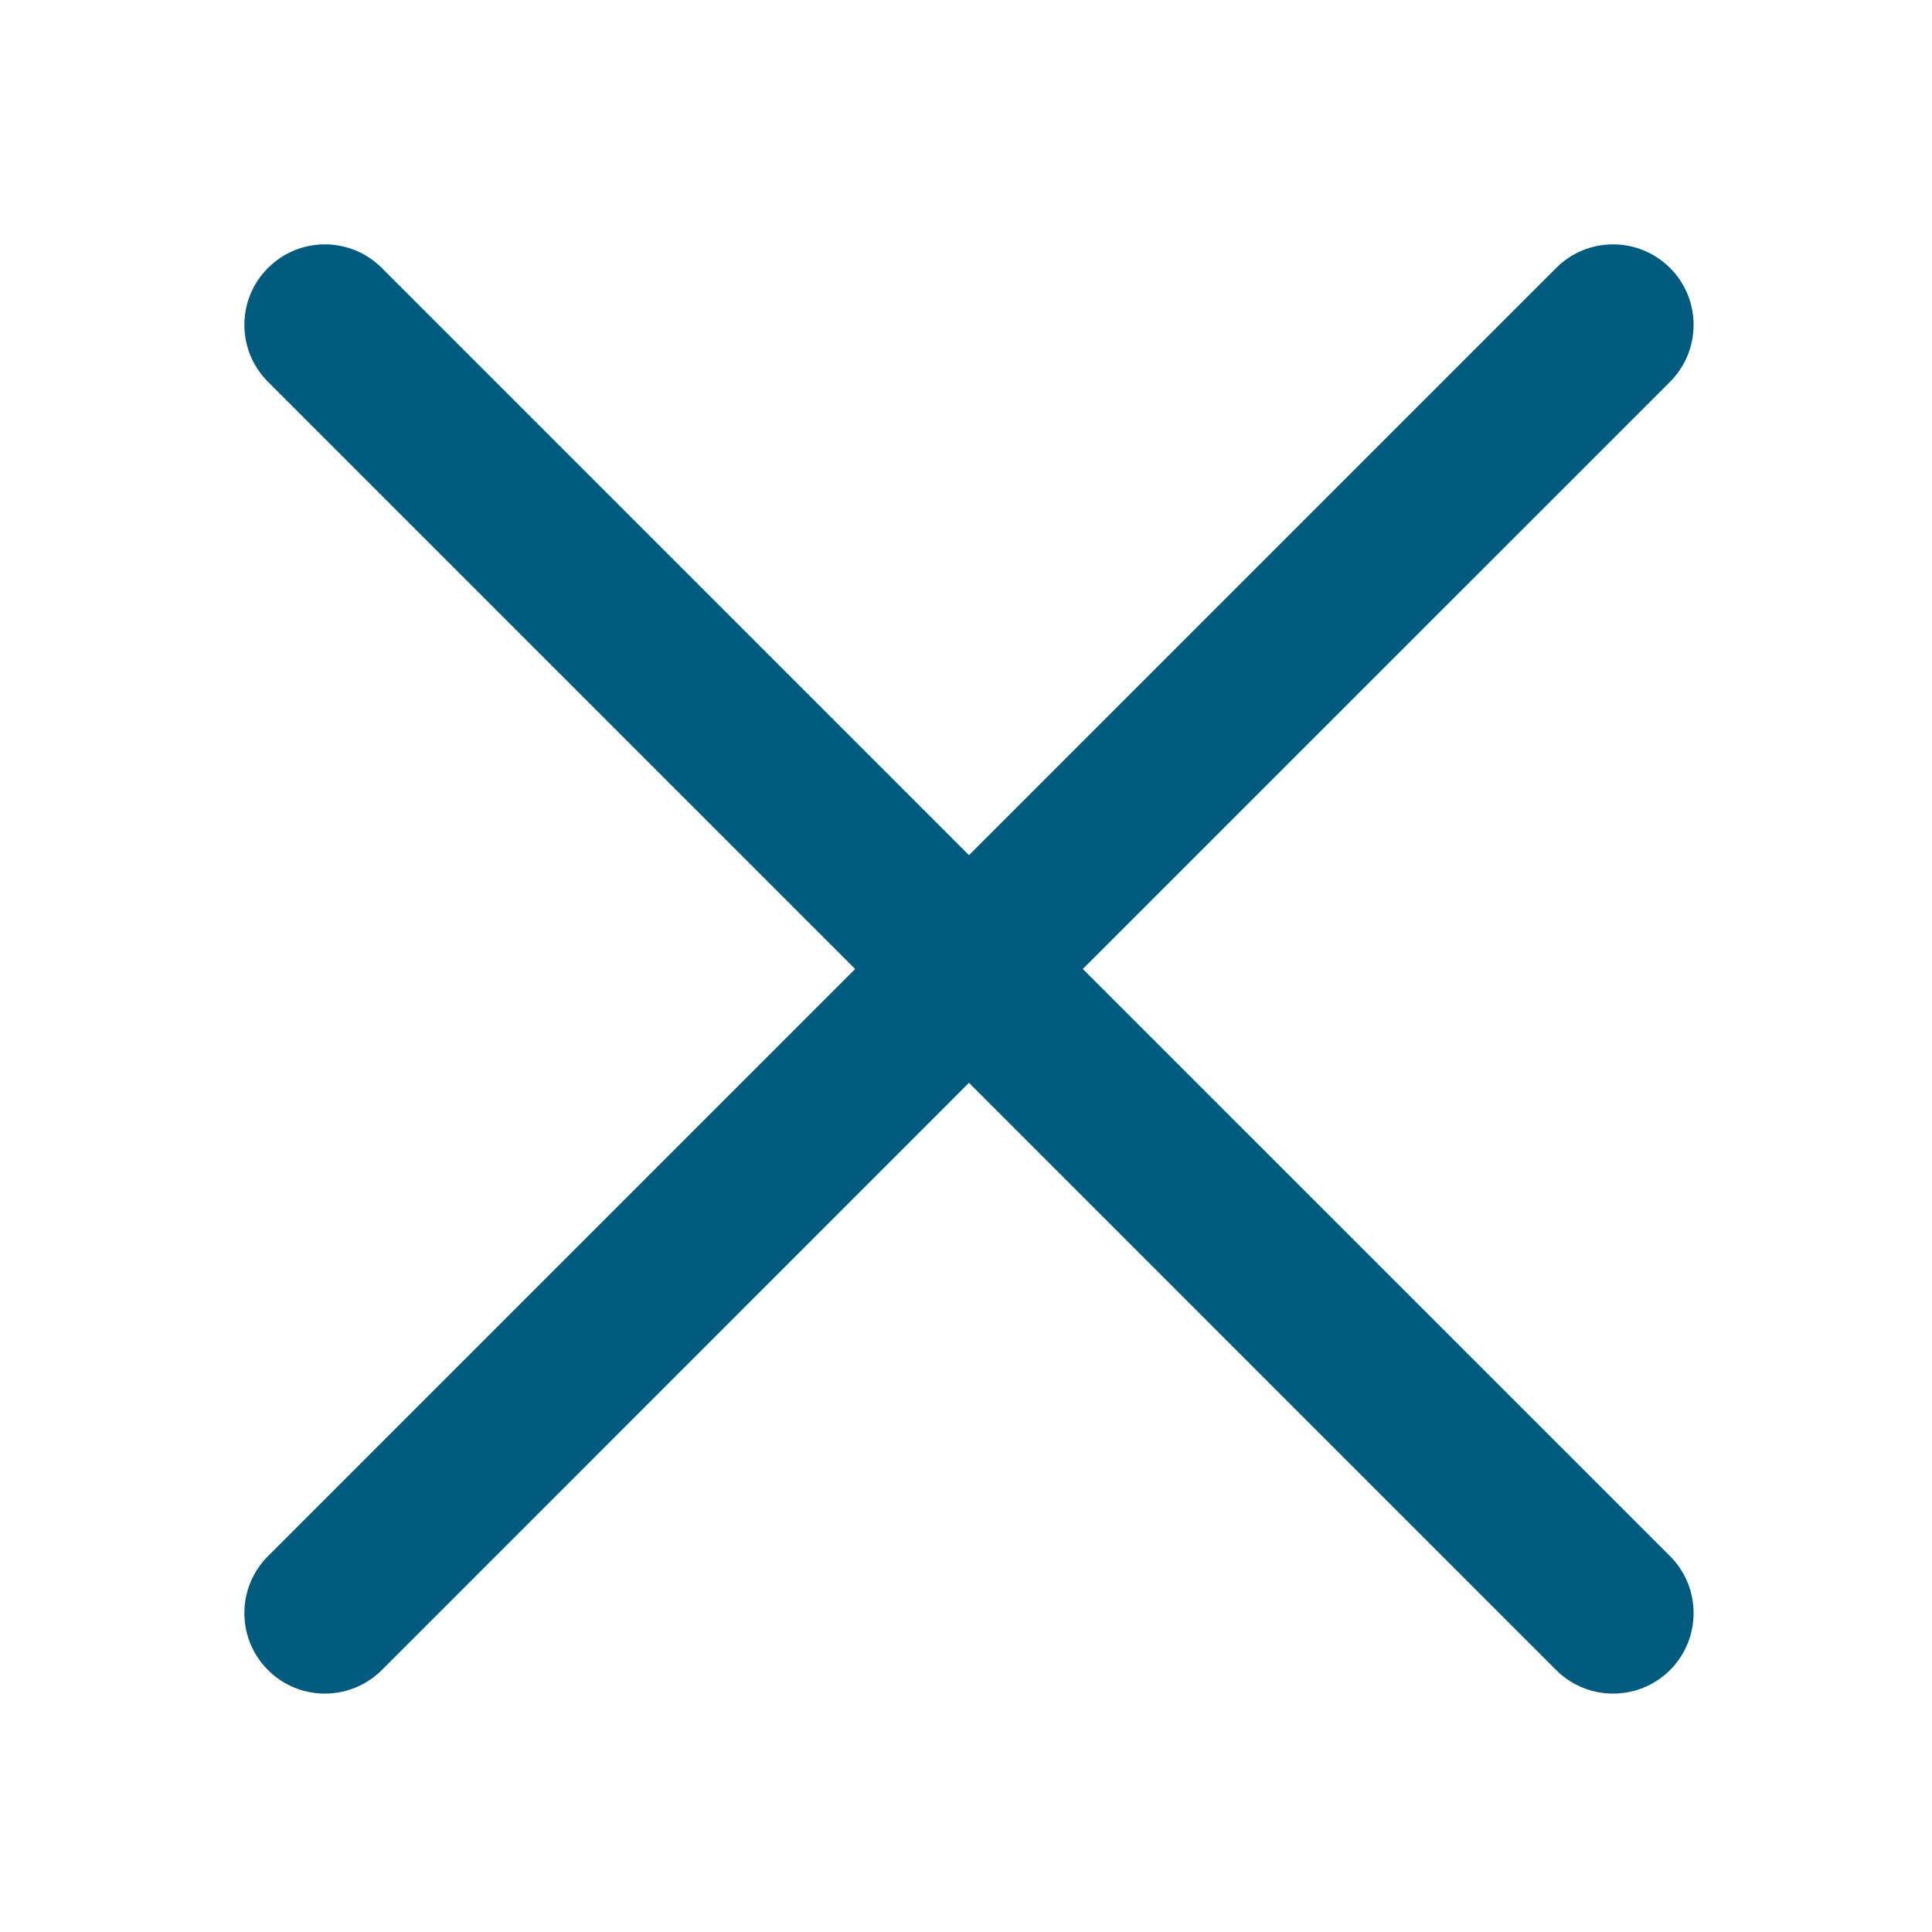
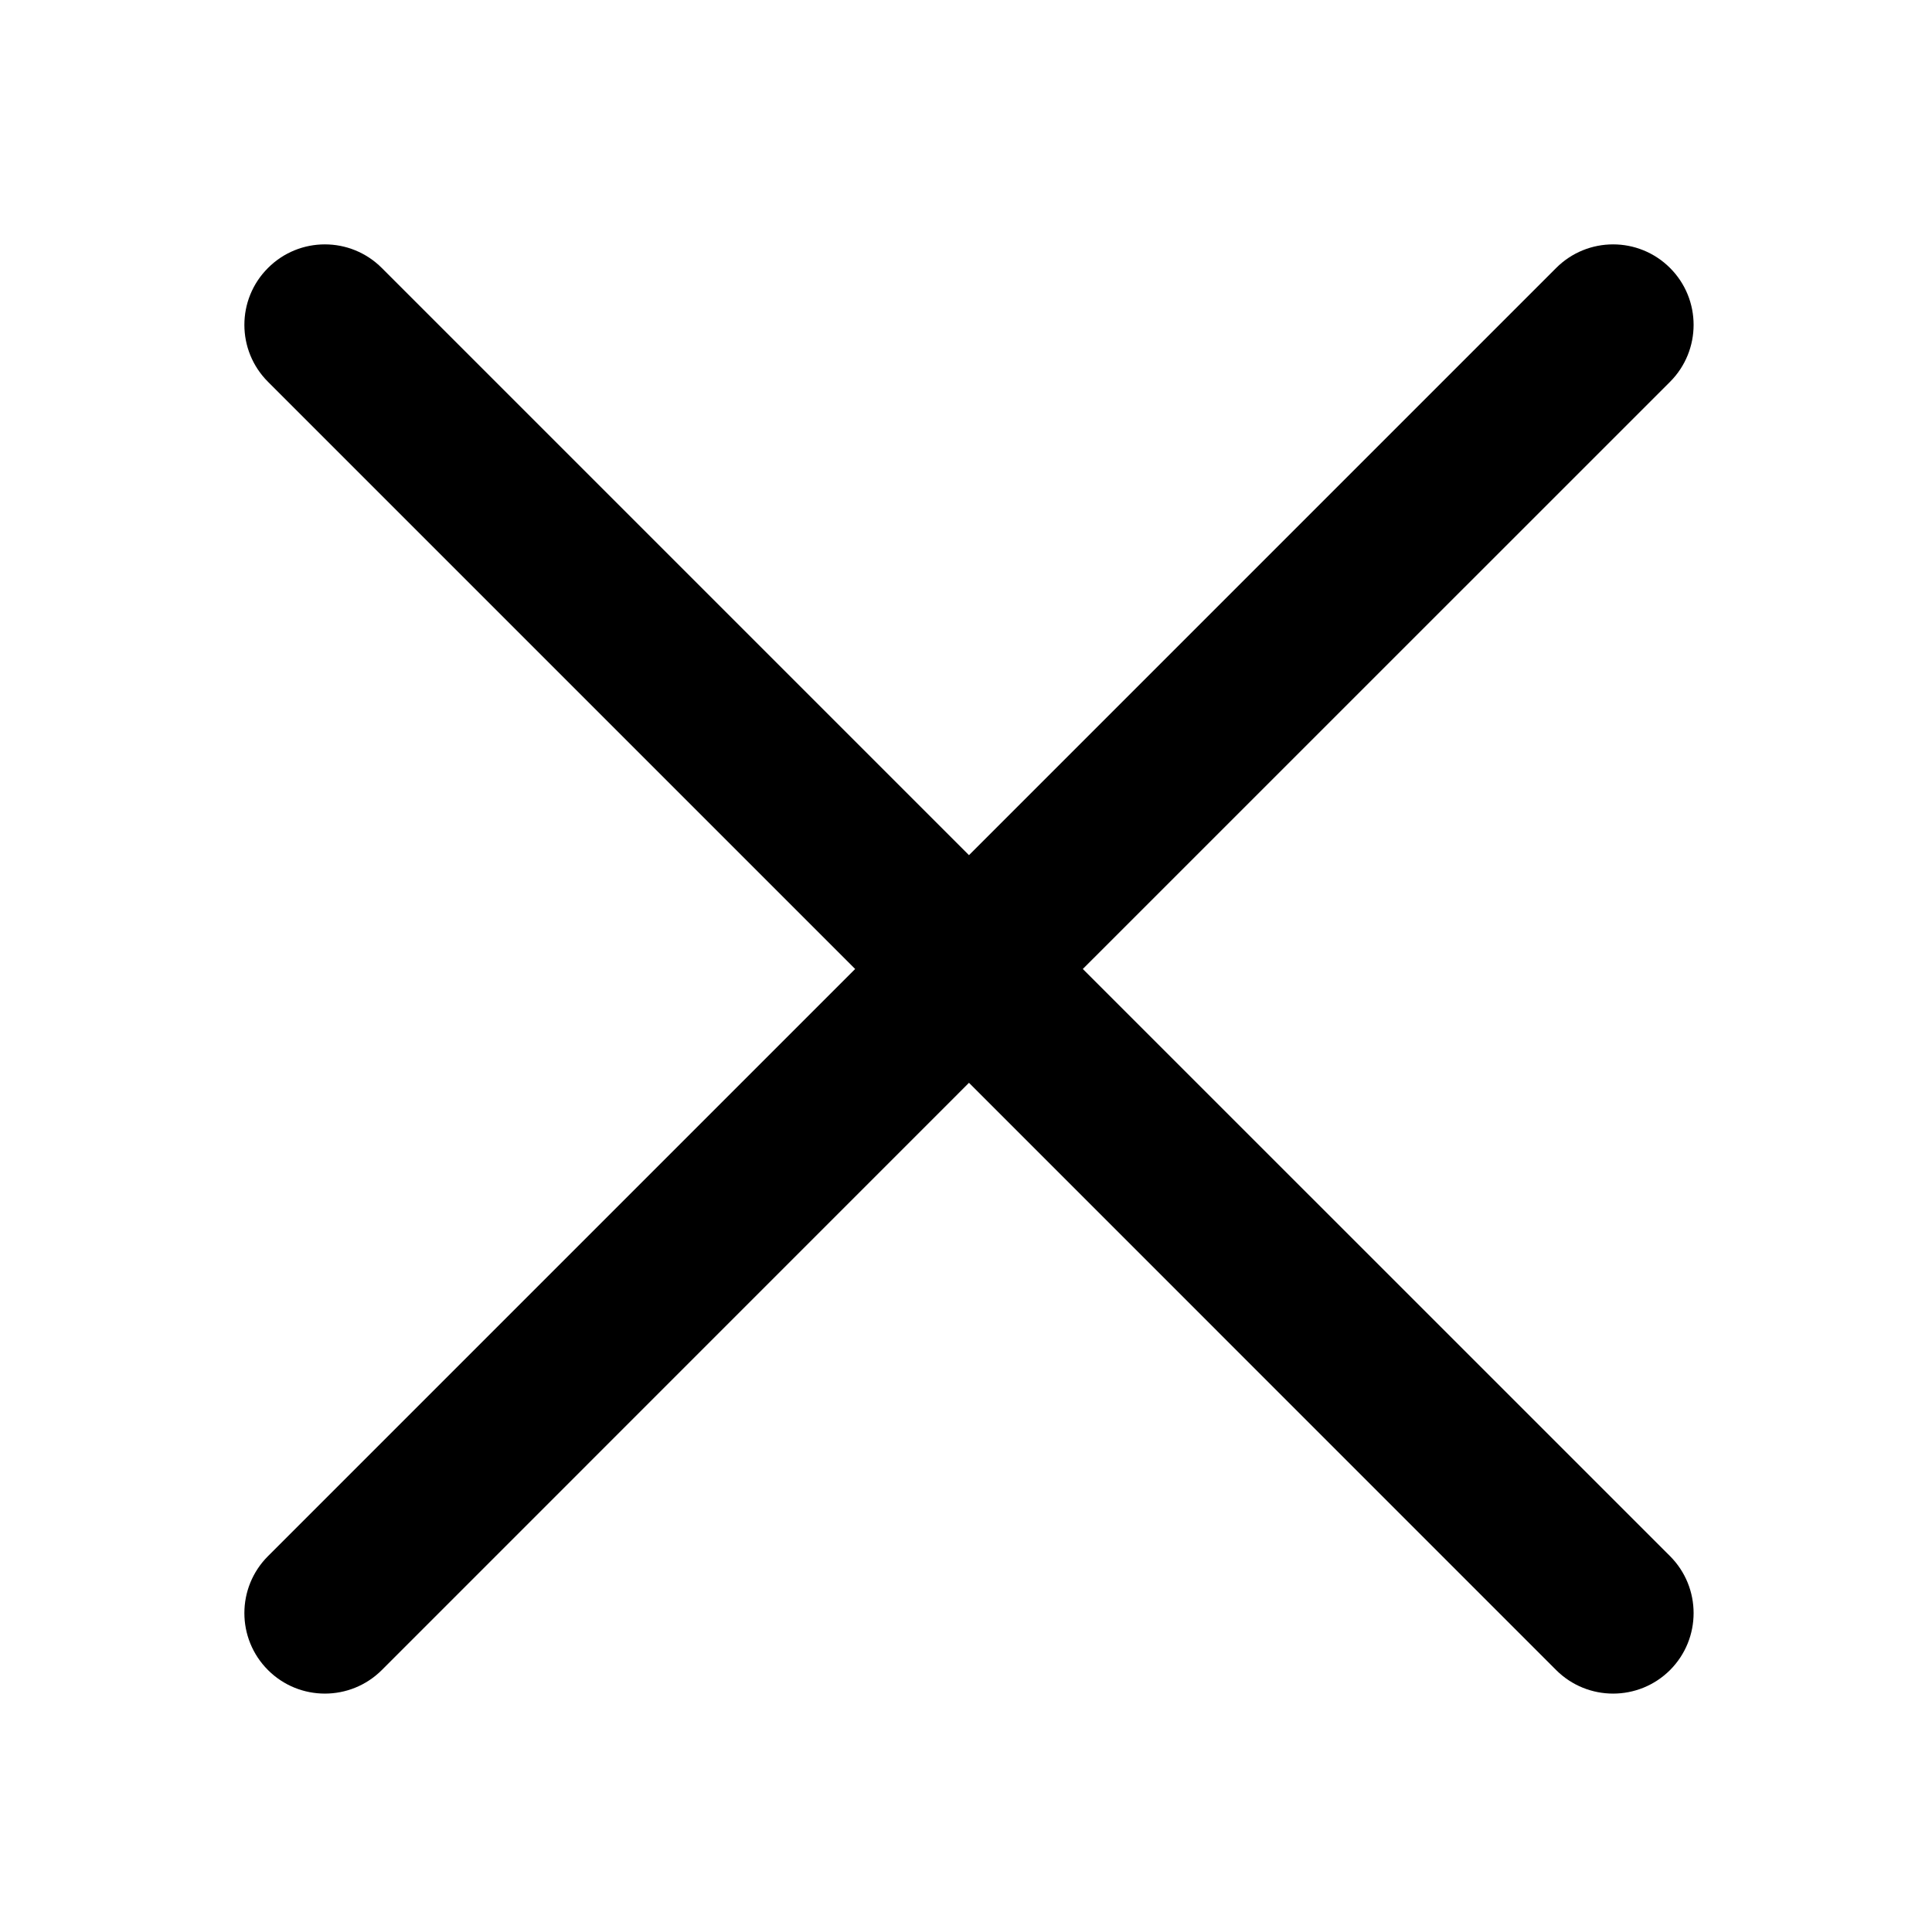
- <svg xmlns="http://www.w3.org/2000/svg" width="800px" height="800px" viewBox="0 0 24 24" fill="yellow">
-   <path d="M20.746 3.329C20.355 2.938 19.722 2.938 19.331 3.329L12.037 10.623L4.743 3.329C4.352 2.938 3.719 2.938 3.329 3.329C2.938 3.719 2.938 4.352 3.329 4.743L10.623 12.037L3.329 19.331C2.938 19.722 2.938 20.355 3.329 20.746C3.719 21.136 4.352 21.136 4.743 20.746L12.037 13.451L19.331 20.746C19.722 21.136 20.355 21.136 20.746 20.746C21.136 20.355 21.136 19.722 20.746 19.331L13.451 12.037L20.746 4.743C21.136 4.352 21.136 3.719 20.746 3.329Z" fill="#005b7f" />
+ <svg xmlns="http://www.w3.org/2000/svg" width="800px" height="800px" viewBox="0 0 24 24" fill="while">
+   <path d="M20.746 3.329C20.355 2.938 19.722 2.938 19.331 3.329L12.037 10.623L4.743 3.329C4.352 2.938 3.719 2.938 3.329 3.329C2.938 3.719 2.938 4.352 3.329 4.743L10.623 12.037L3.329 19.331C2.938 19.722 2.938 20.355 3.329 20.746C3.719 21.136 4.352 21.136 4.743 20.746L12.037 13.451L19.331 20.746C19.722 21.136 20.355 21.136 20.746 20.746C21.136 20.355 21.136 19.722 20.746 19.331L13.451 12.037L20.746 4.743C21.136 4.352 21.136 3.719 20.746 3.329Z" />
</svg>
